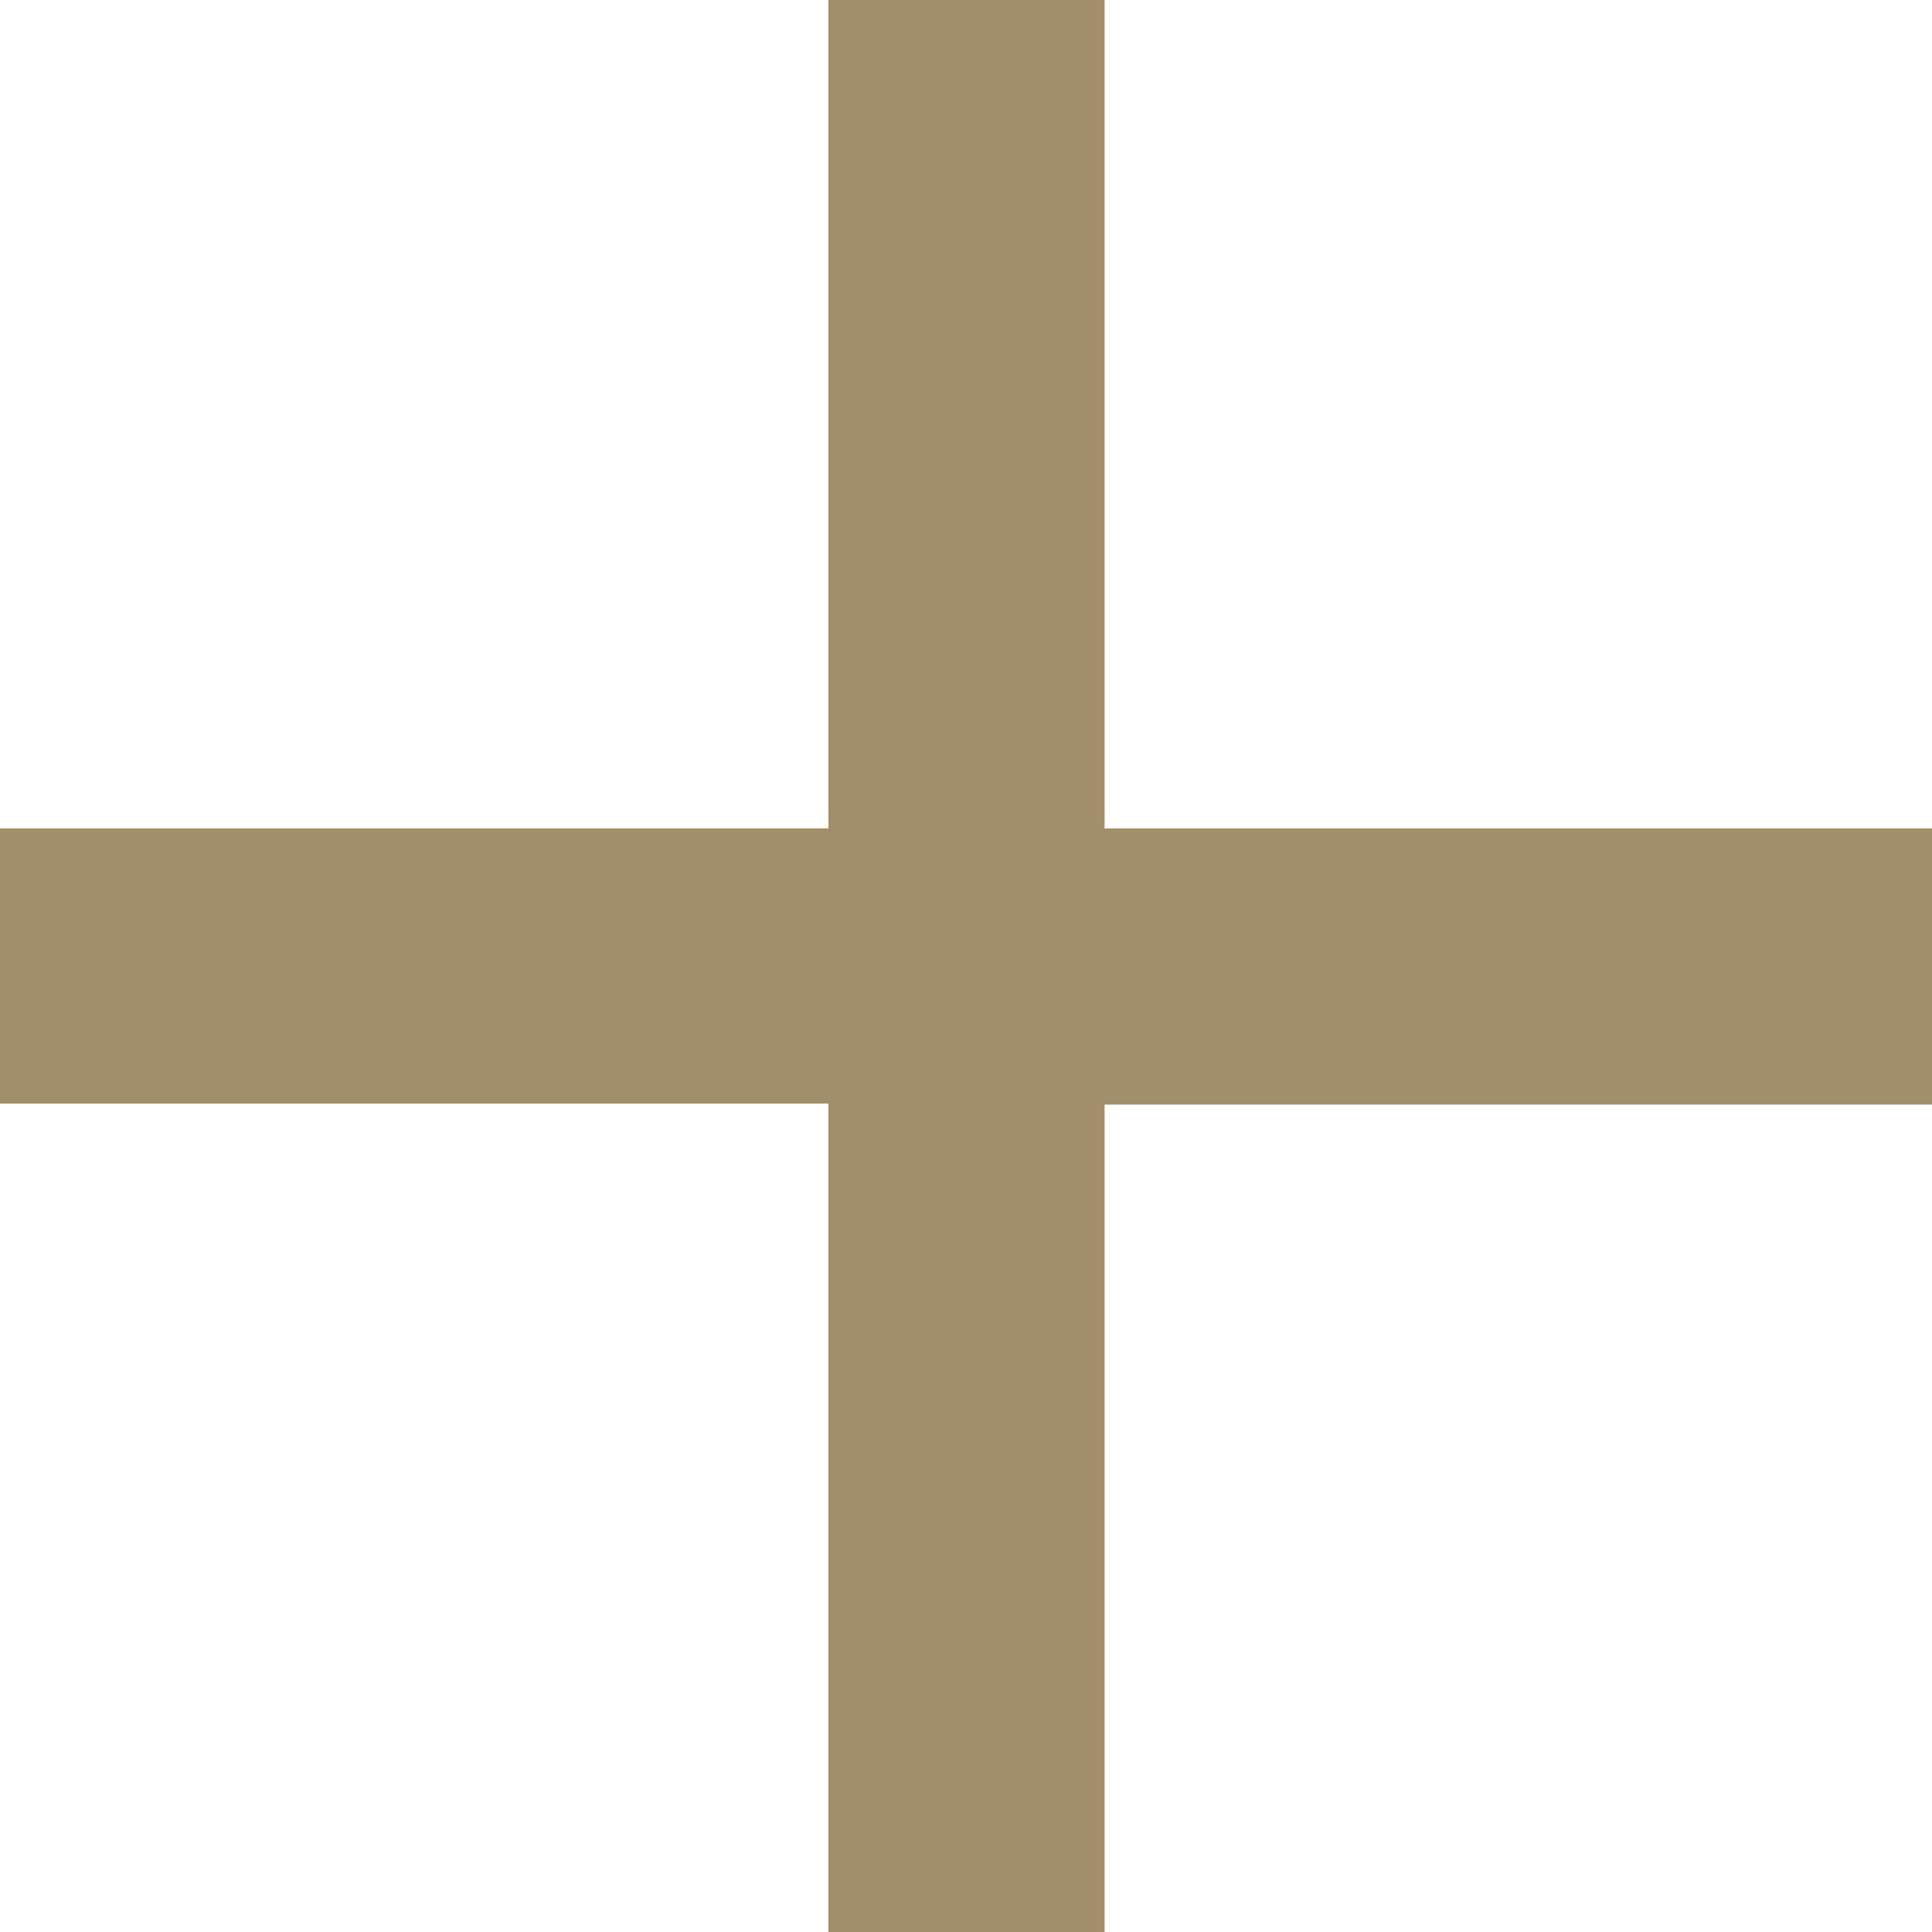
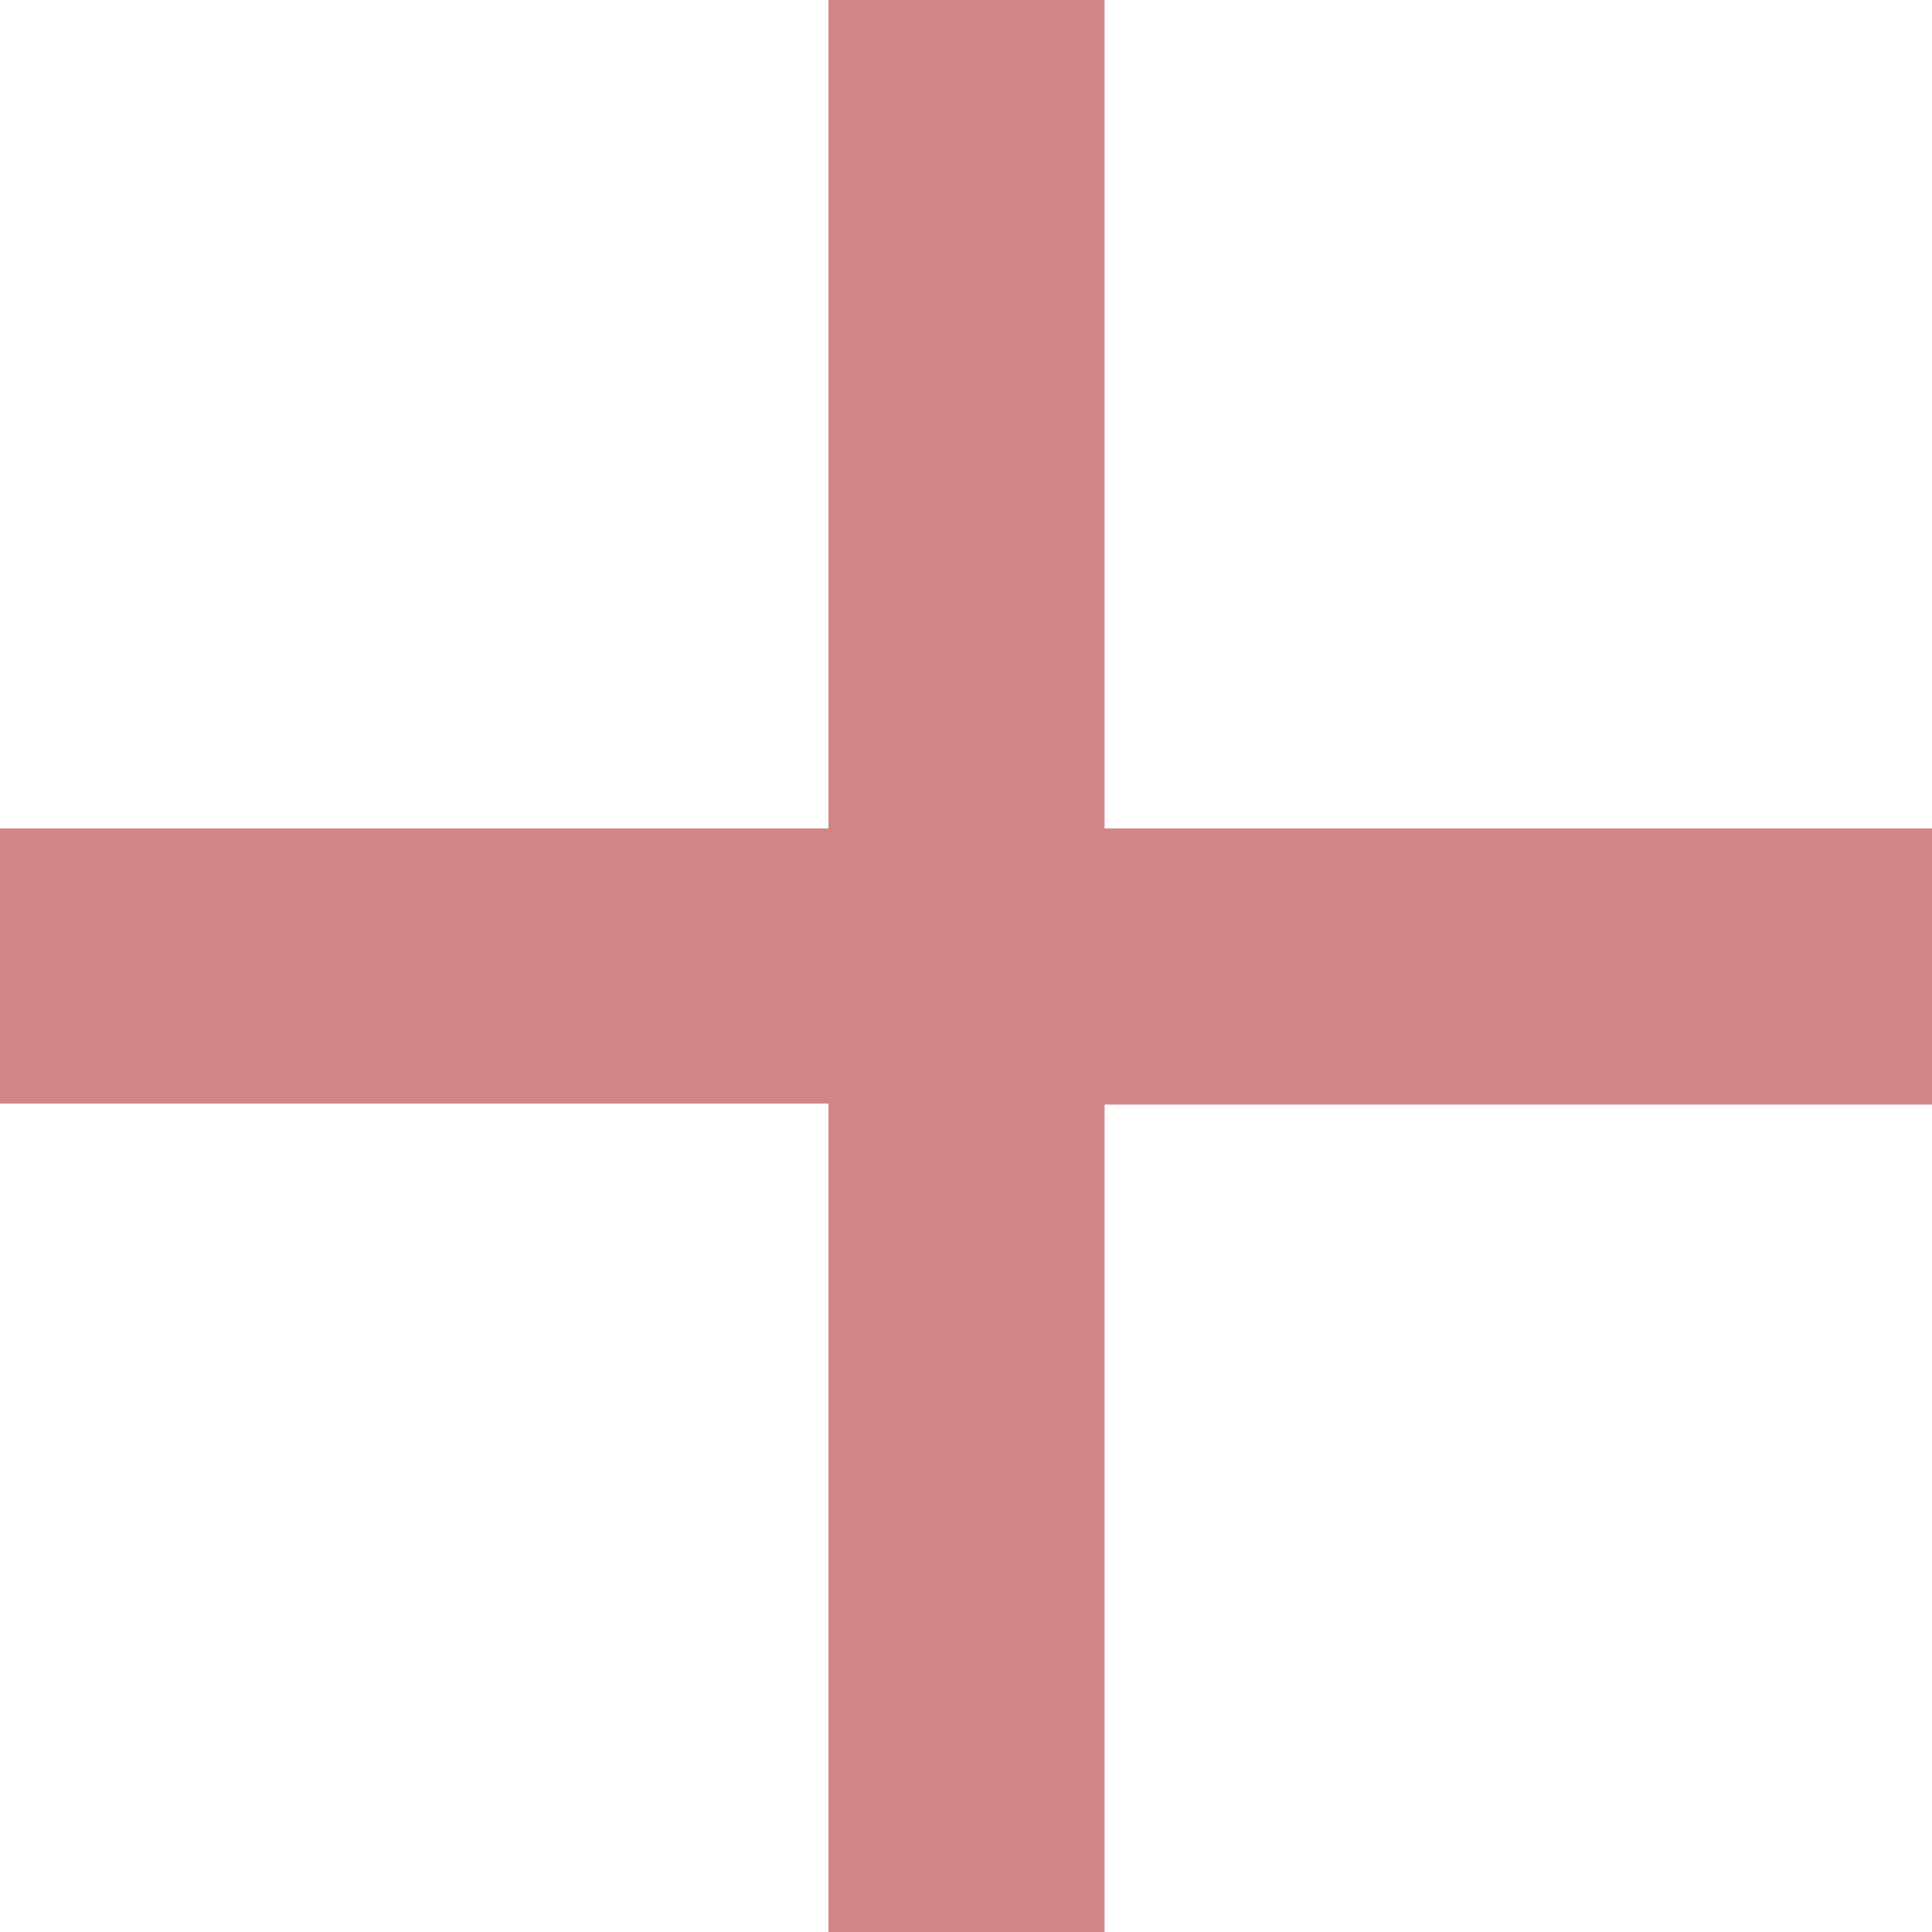
<svg xmlns="http://www.w3.org/2000/svg" version="1.1" id="Layer_1" x="0px" y="0px" viewBox="0 0 185.4 185.4" style="enable-background:new 0 0 185.4 185.4;" xml:space="preserve">
  <style type="text/css">
- 	.st0{fill:#A38E6B;}
+ 	.st0{fill:#D18686;}
</style>
  <path class="st0" d="M79.5,105.9H0V79.5h79.5V0h26.5v79.5h79.5v26.5h-79.5v79.5H79.5V105.9z" />
</svg>
